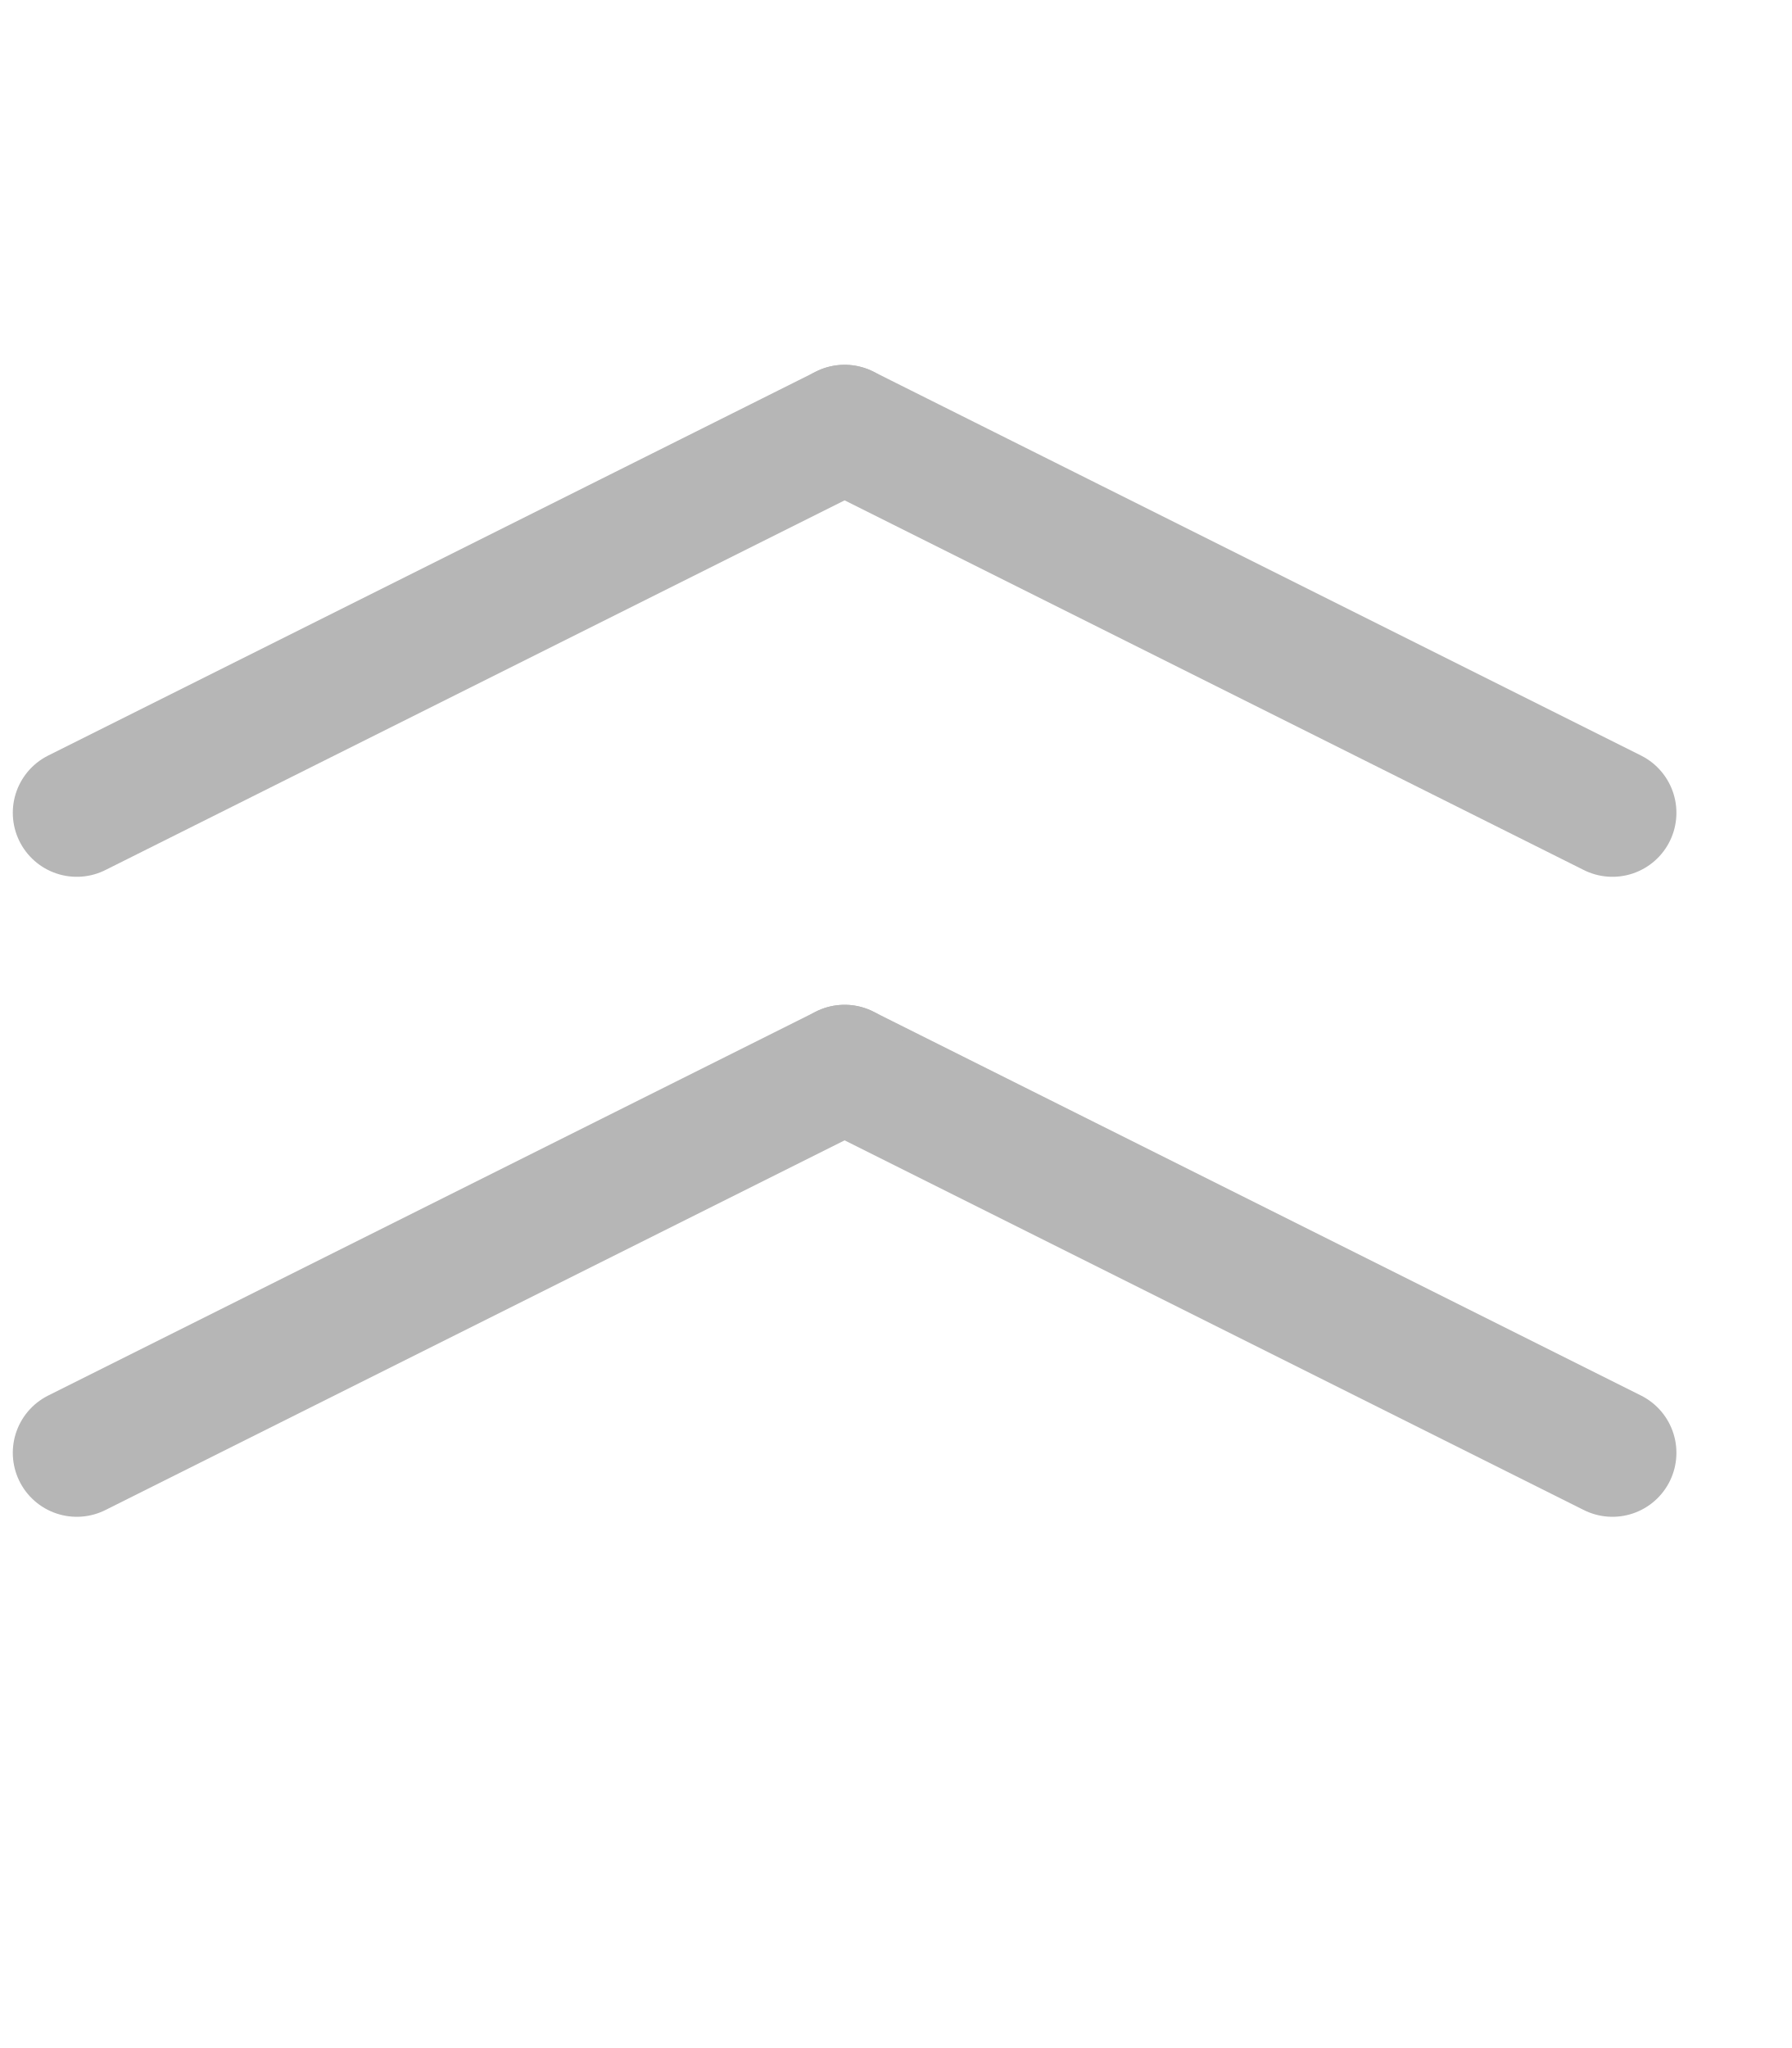
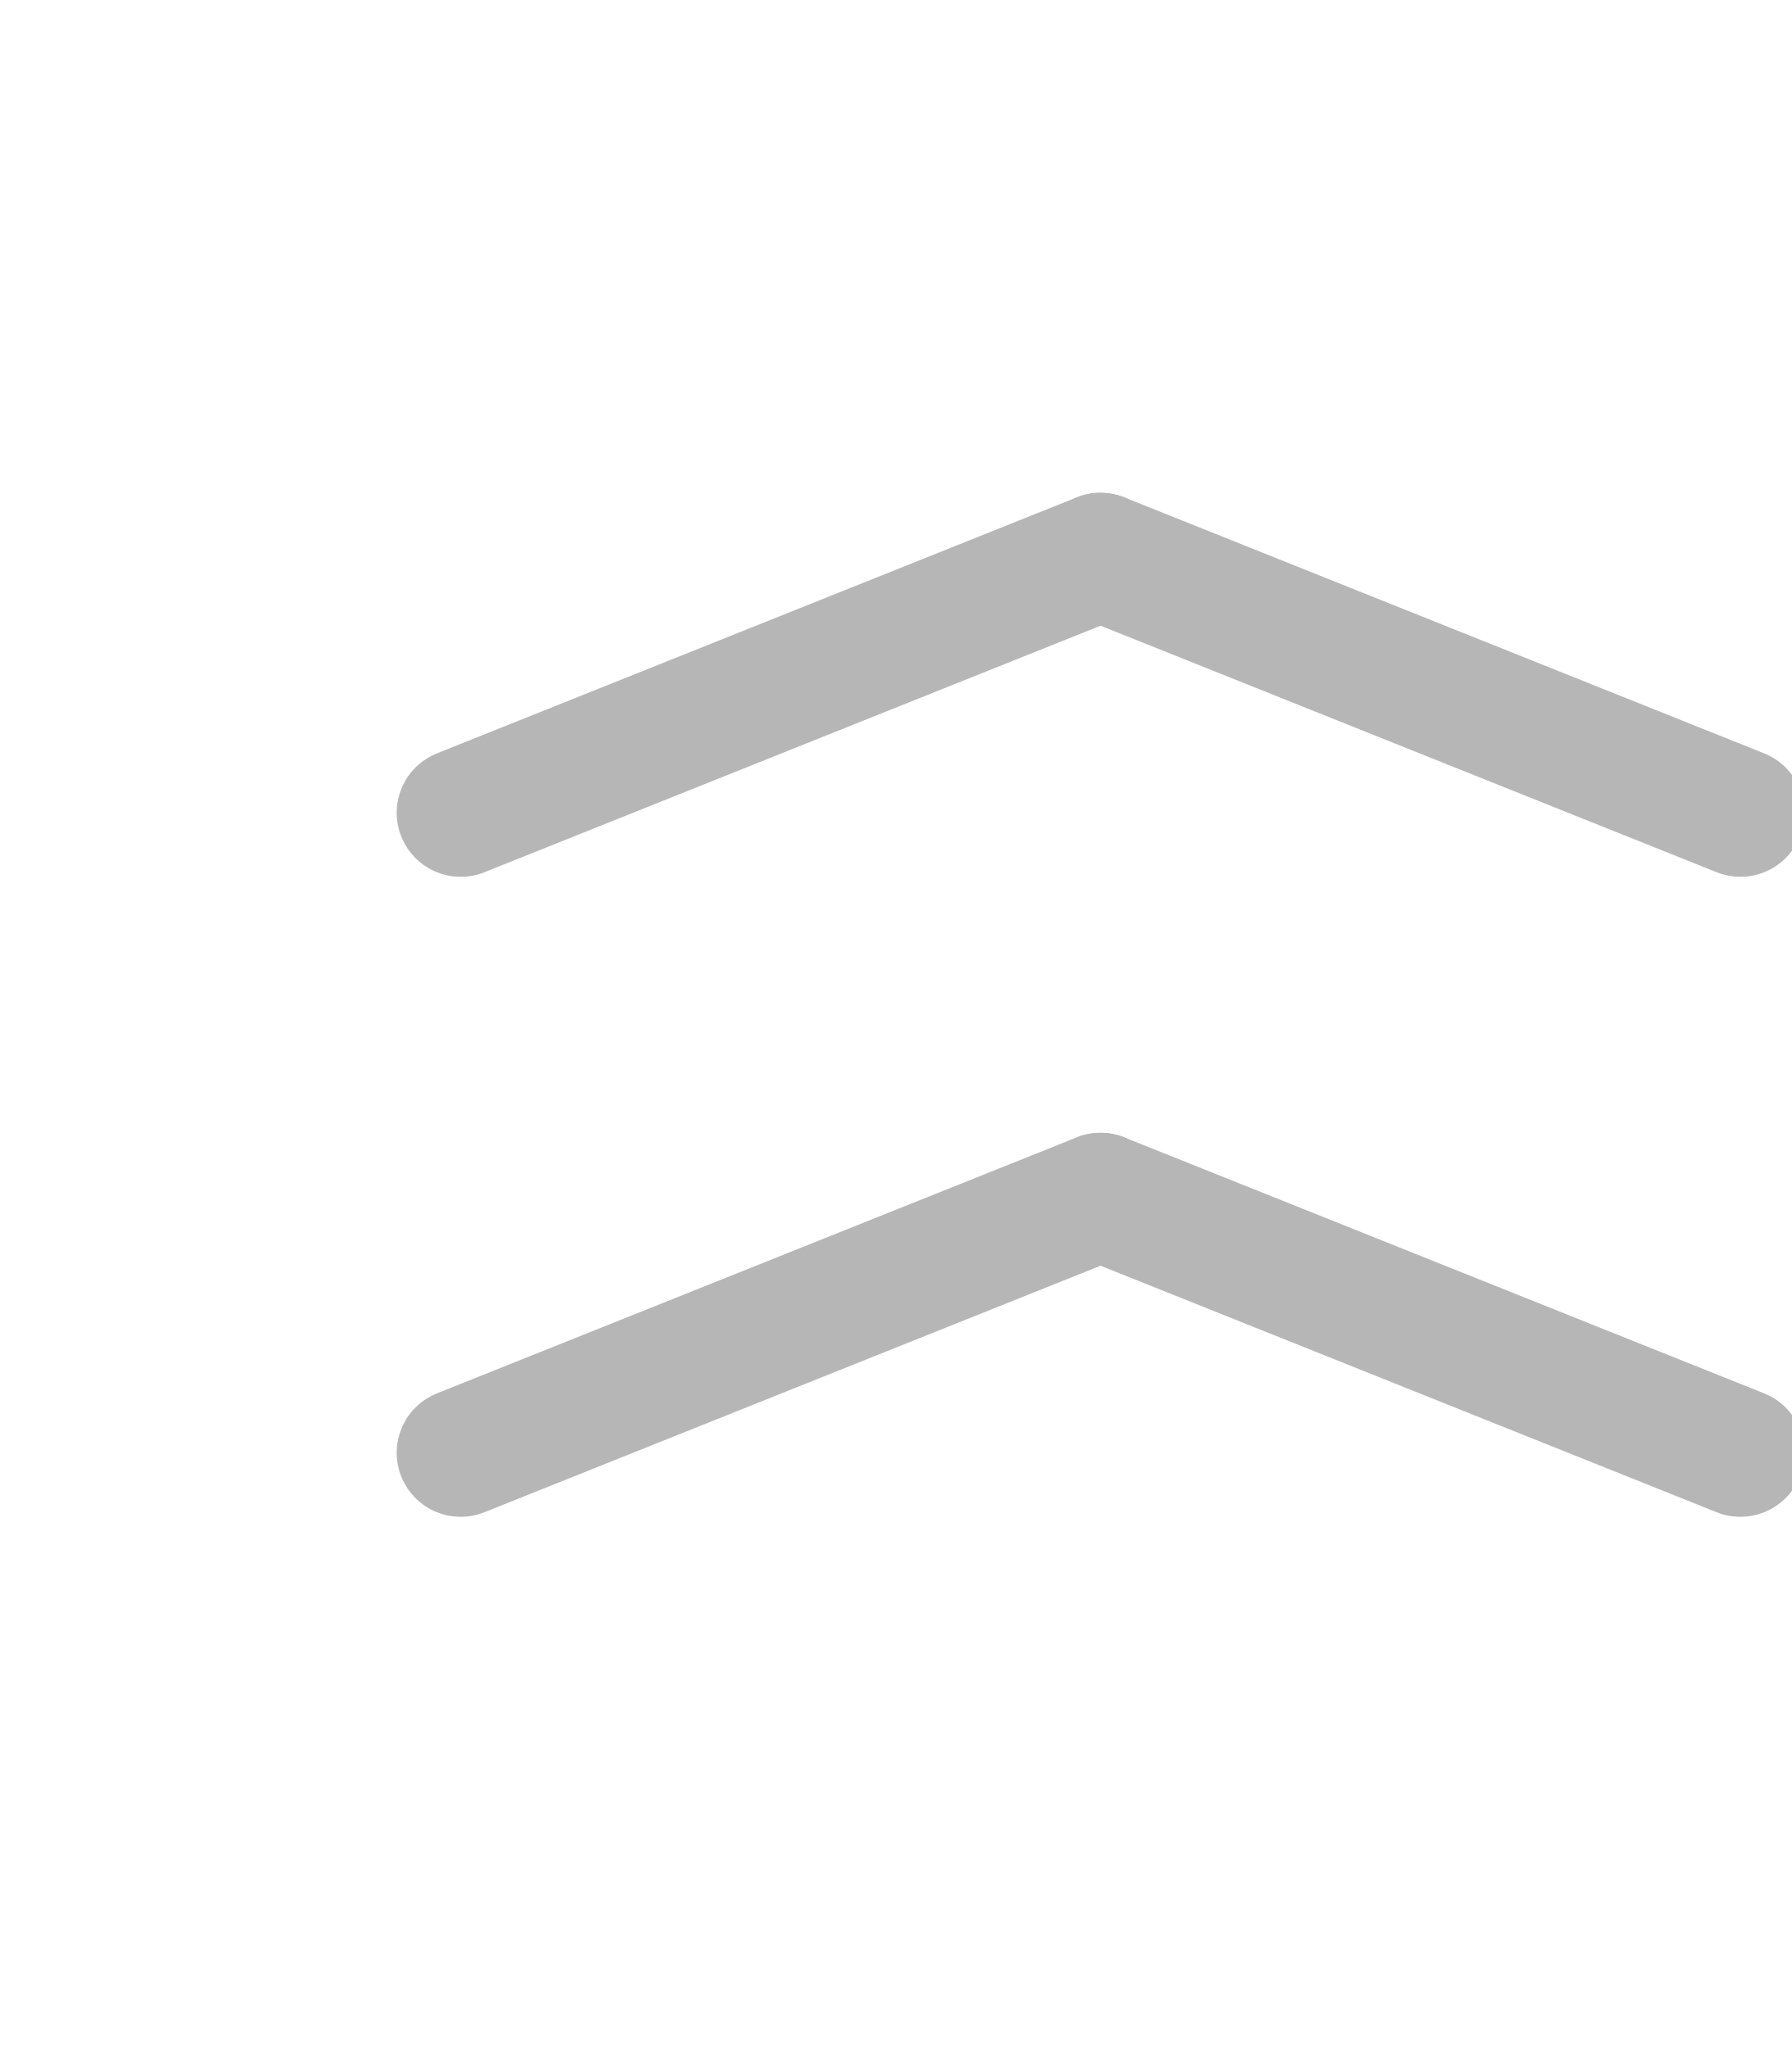
<svg xmlns="http://www.w3.org/2000/svg" viewBox="0 0 14 16">
-   <line x1="12.6" y1="11.35" x2="6.6" y2="8.35" style="fill:none;stroke:#b6b6b6;stroke-linecap:round;stroke-linejoin:round" />
-   <line x1="0.6" y1="11.35" x2="6.6" y2="8.35" style="fill:none;stroke:#b6b6b6;stroke-linecap:round;stroke-linejoin:round" />
-   <line x1="12.6" y1="6.35" x2="6.6" y2="3.35" style="fill:none;stroke:#b6b6b6;stroke-linecap:round;stroke-linejoin:round" />
-   <line x1="0.6" y1="6.35" x2="6.6" y2="3.35" style="fill:none;stroke:#b6b6b6;stroke-linecap:round;stroke-linejoin:round" />
+   <line x1="13.6" y1="11.35" x2="8.6" y2="9.35" style="fill:none;stroke:#b6b6b6;stroke-linecap:round;stroke-linejoin:round" />
+   <line x1="3.6" y1="11.35" x2="8.6" y2="9.35" style="fill:none;stroke:#b6b6b6;stroke-linecap:round;stroke-linejoin:round" />
+   <line x1="13.6" y1="6.35" x2="8.6" y2="4.35" style="fill:none;stroke:#b6b6b6;stroke-linecap:round;stroke-linejoin:round" />
+   <line x1="3.6" y1="6.35" x2="8.6" y2="4.35" style="fill:none;stroke:#b6b6b6;stroke-linecap:round;stroke-linejoin:round" />
</svg>
